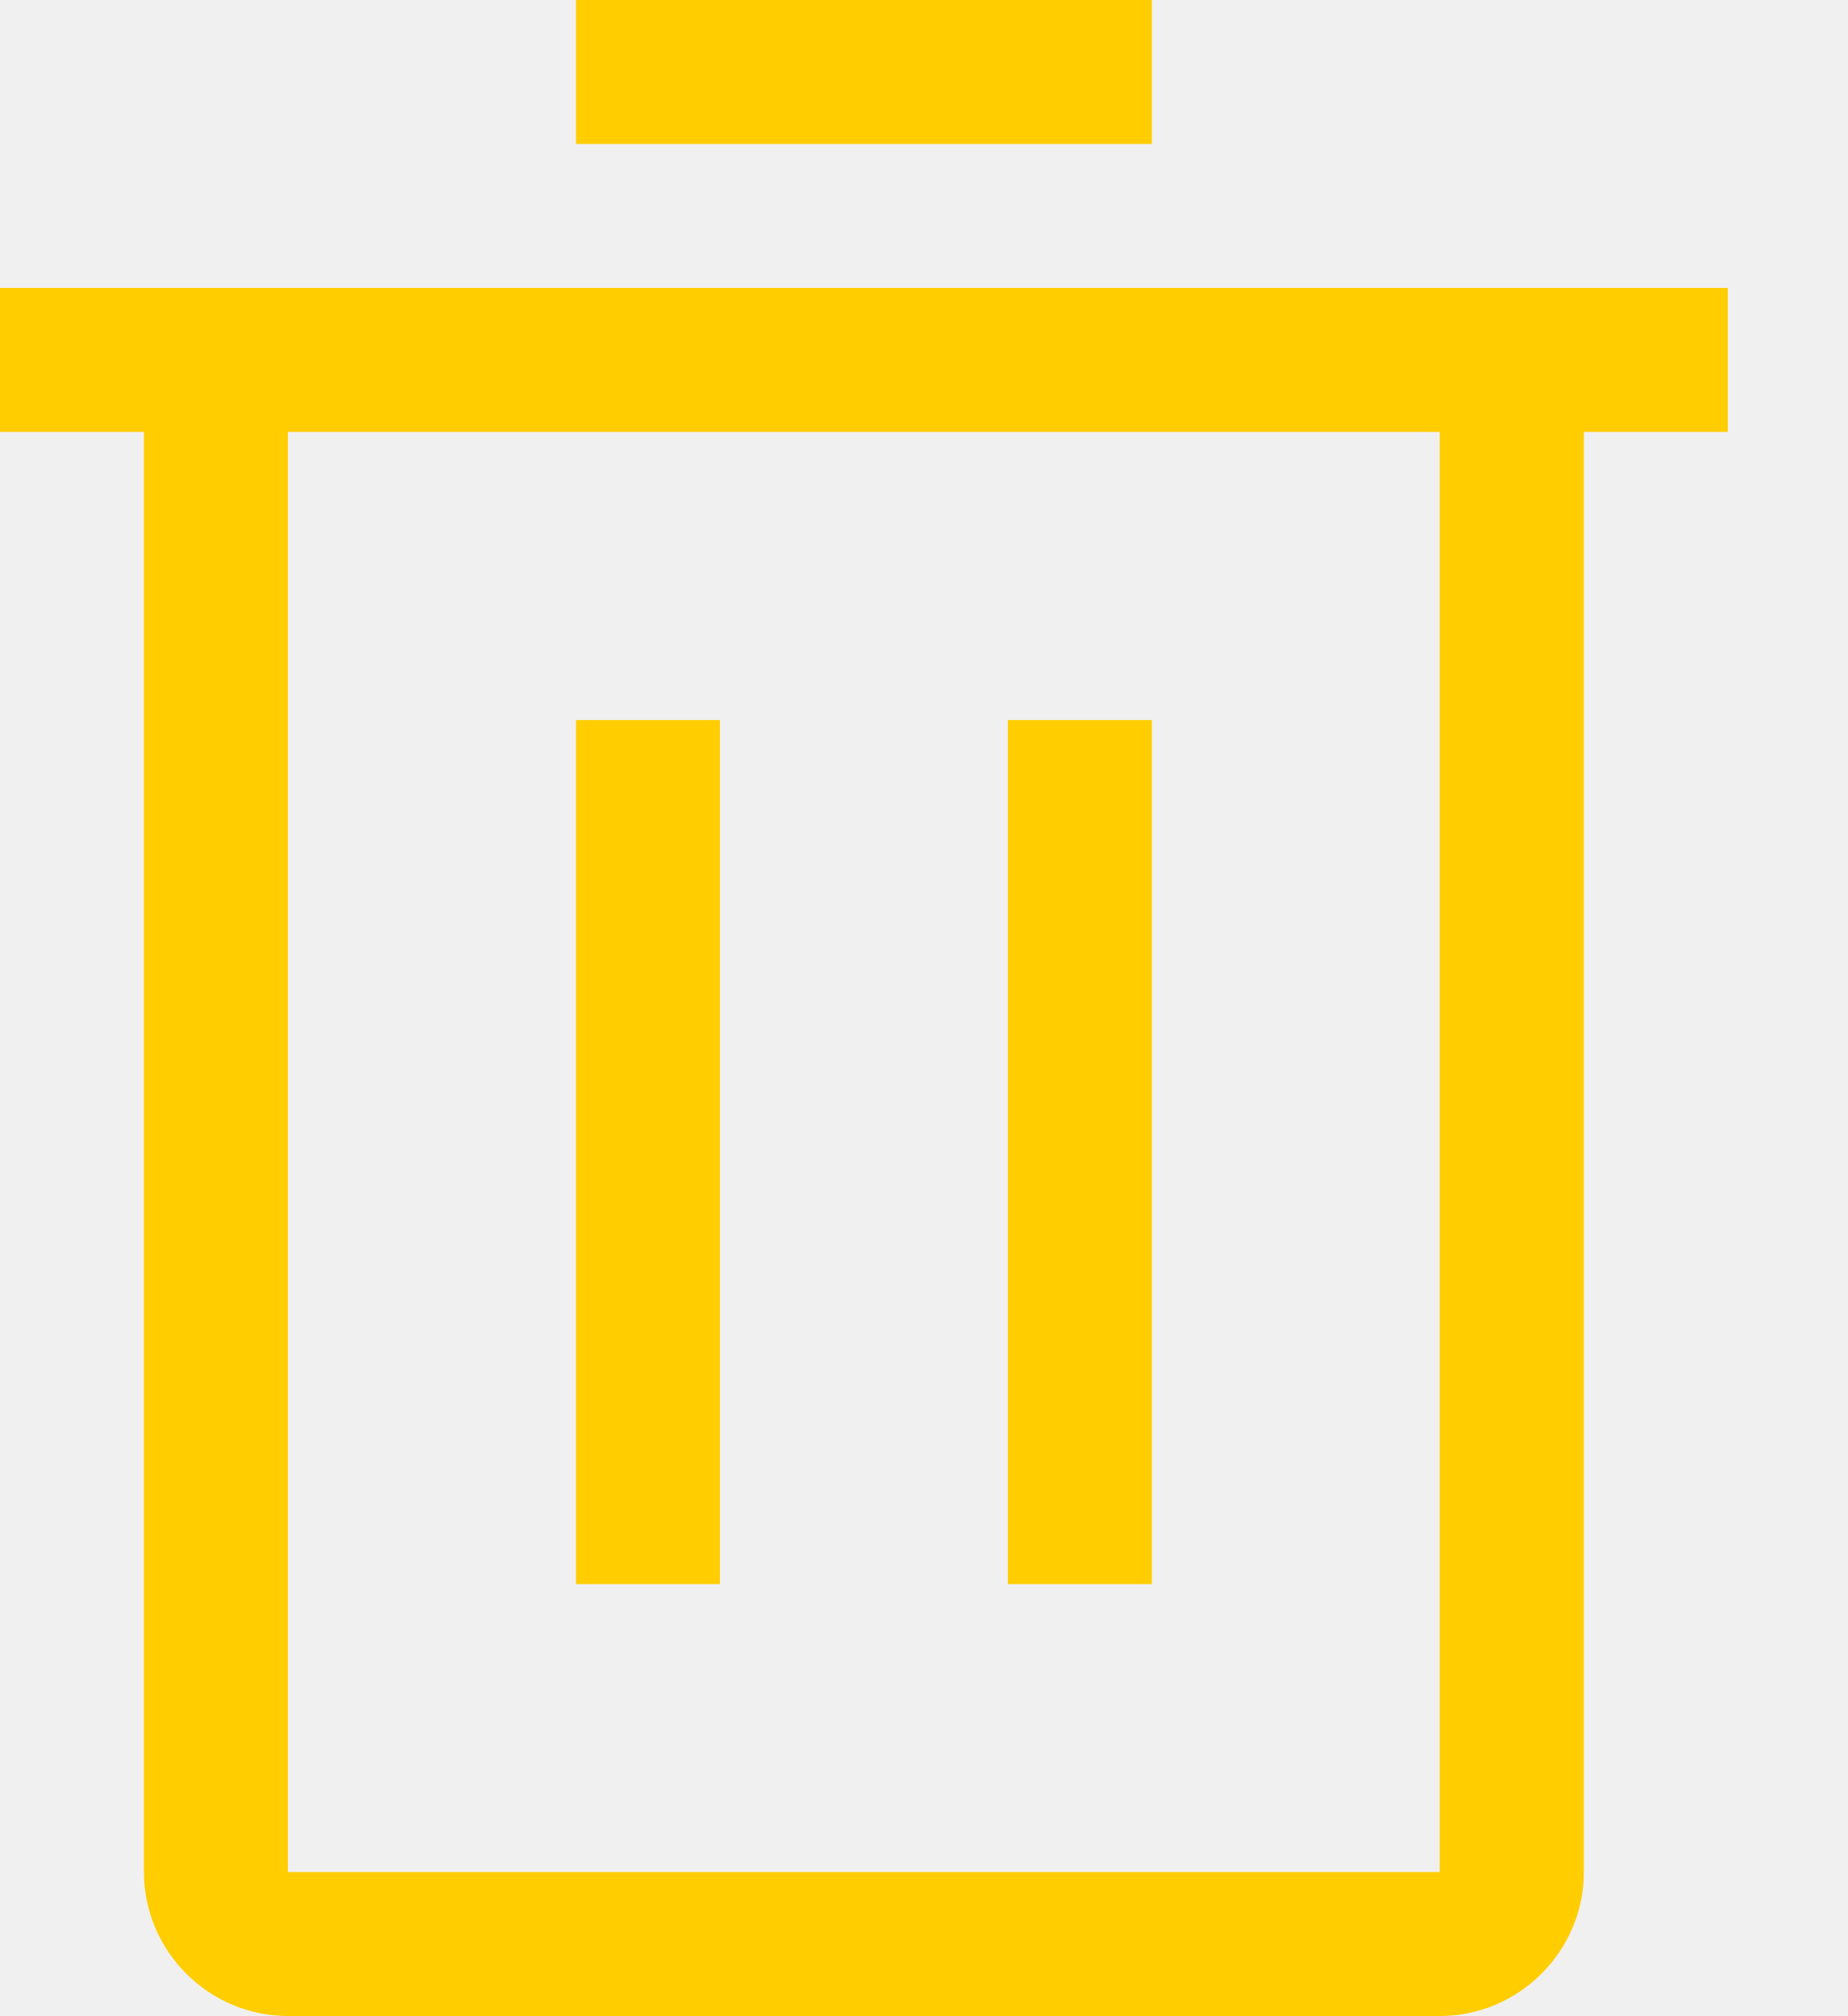
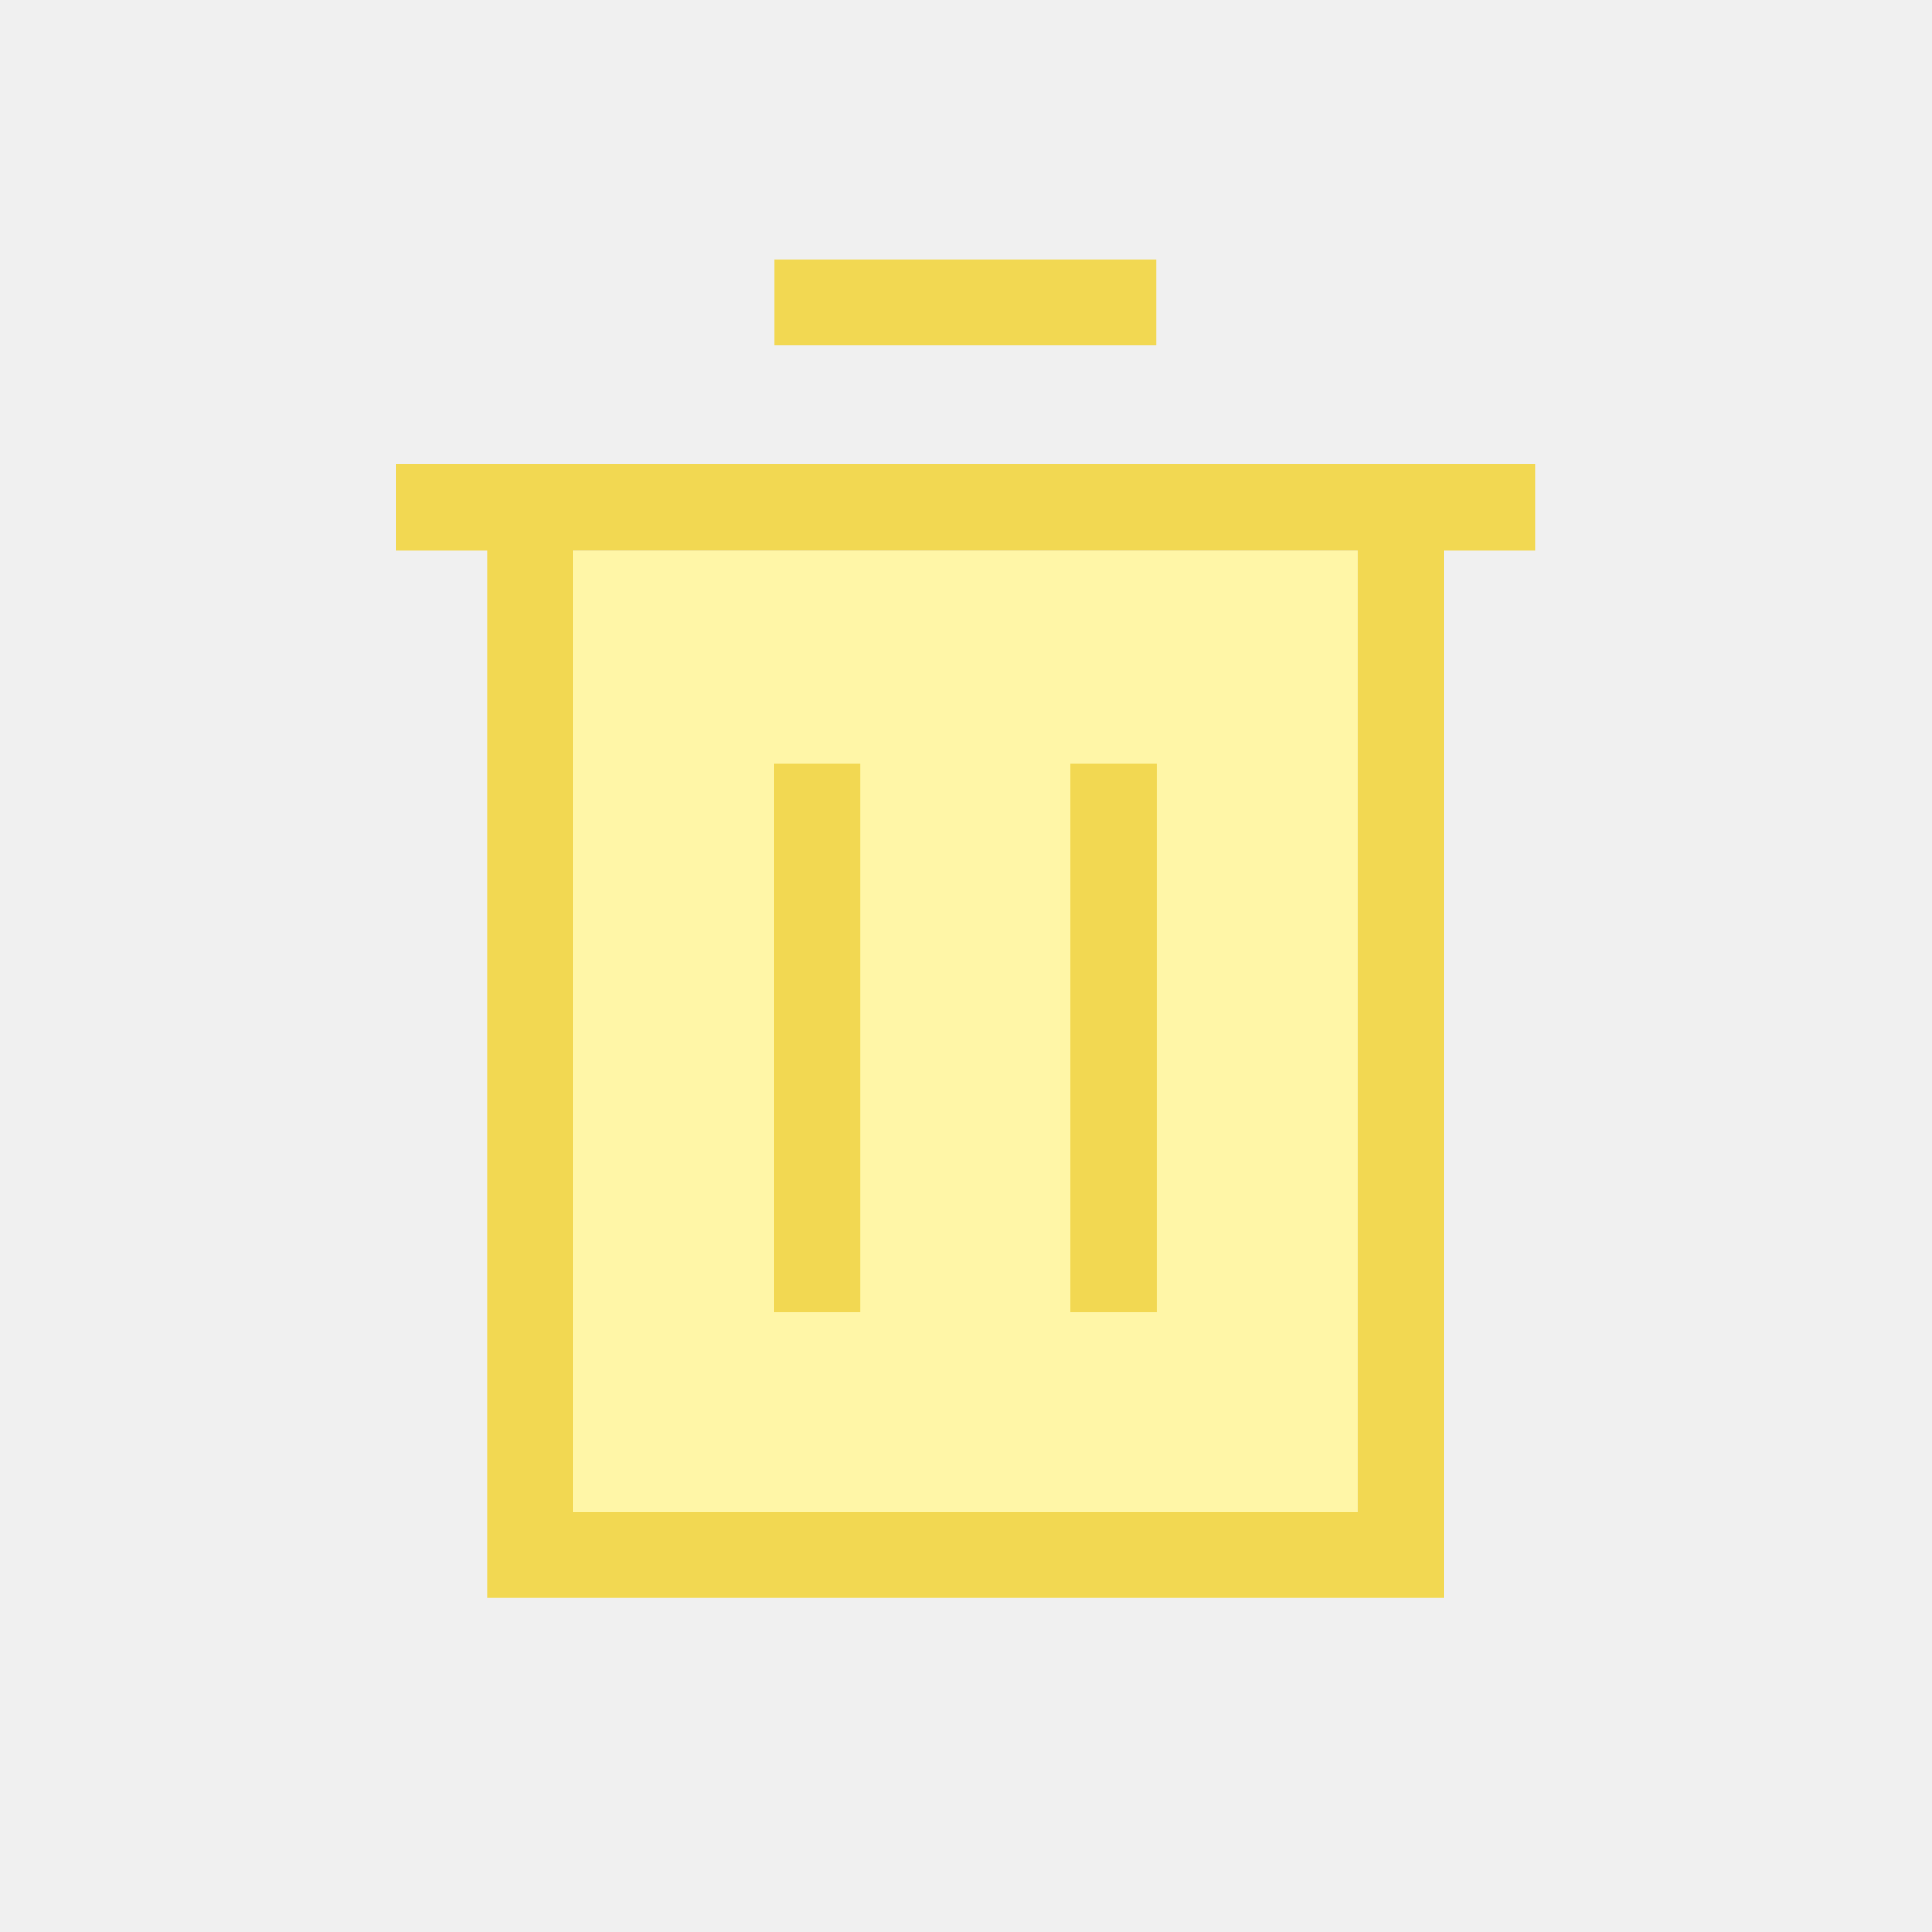
- <svg xmlns="http://www.w3.org/2000/svg" width="11" height="12" viewBox="0 0 11 12" fill="none">
-   <path d="M4.286 4.286H3.429V9.429H4.286V4.286Z" fill="#FFCD00" />
-   <path d="M6.857 4.286H6V9.429H6.857V4.286Z" fill="#FFCD00" />
-   <path d="M0 1.714V2.571H0.857V11.143C0.857 11.614 1.243 12 1.714 12H8.571C9.043 12 9.429 11.614 9.429 11.143V2.571H10.286V1.714H0ZM1.714 11.143V2.571H8.571V11.143H1.714Z" fill="#FFCD00" />
-   <path d="M6.857 0H3.429V0.857H6.857V0Z" fill="#FFCD00" />
+ <svg xmlns="http://www.w3.org/2000/svg" width="18" height="18" viewBox="0 0 18 18" fill="none">
+   <g clip-path="url(#clip0_1380_7660)">
+     <path d="M12.649 5.131H5.342V14.084H12.649V5.131Z" fill="#FFF6A7" />
+     <path d="M13.454 14.888H4.538V4.729H5.342V14.084H12.649V4.729H13.454V14.888Z" fill="#F2D852" />
+     <path d="M14.301 4.326H3.69V5.13H14.301V4.326Z" fill="#F2D852" />
+     <path d="M10.773 2.416H7.217V3.22H10.773V2.416Z" fill="#F2D852" />
+     <path d="M8.015 7.111H7.211V12.226H8.015V7.111Z" fill="#F2D852" />
+     <path d="M10.778 7.111H9.974V12.226H10.778V7.111Z" fill="#F2D852" />
+   </g>
+   <defs>
+     <clipPath id="clip0_1380_7660">
+       <rect width="18" height="18" fill="white" />
+     </clipPath>
+   </defs>
</svg>
